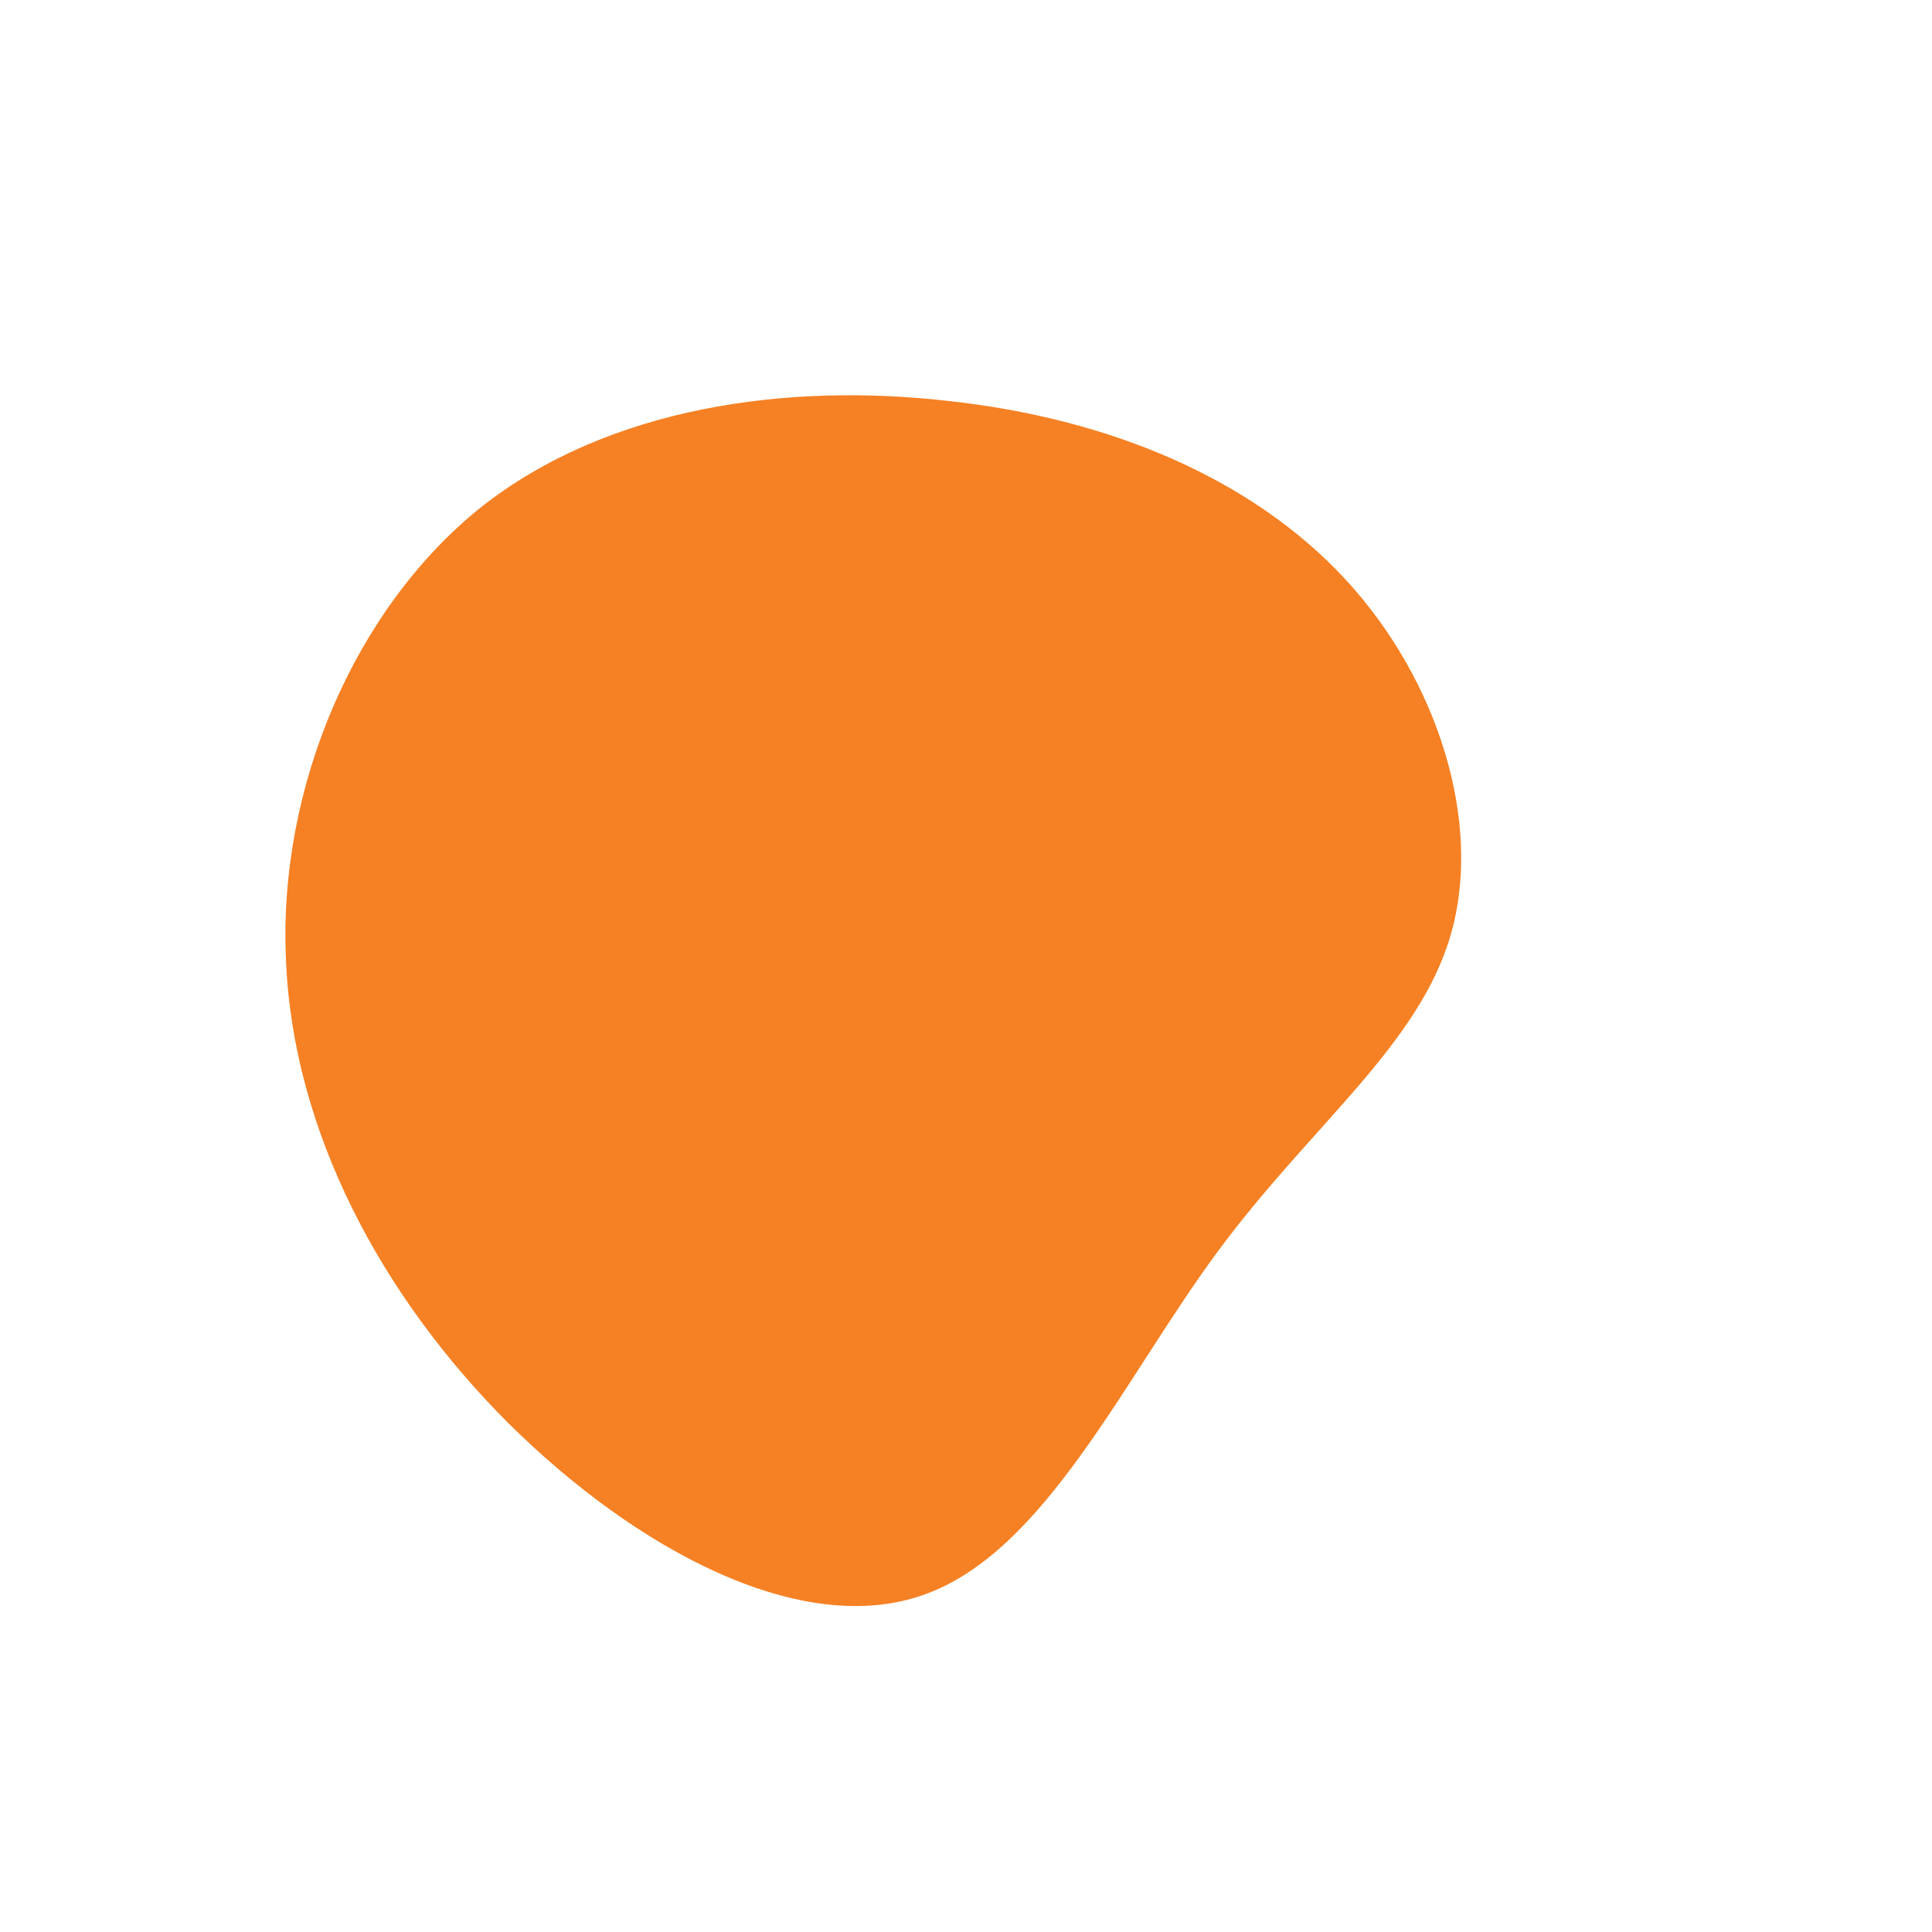
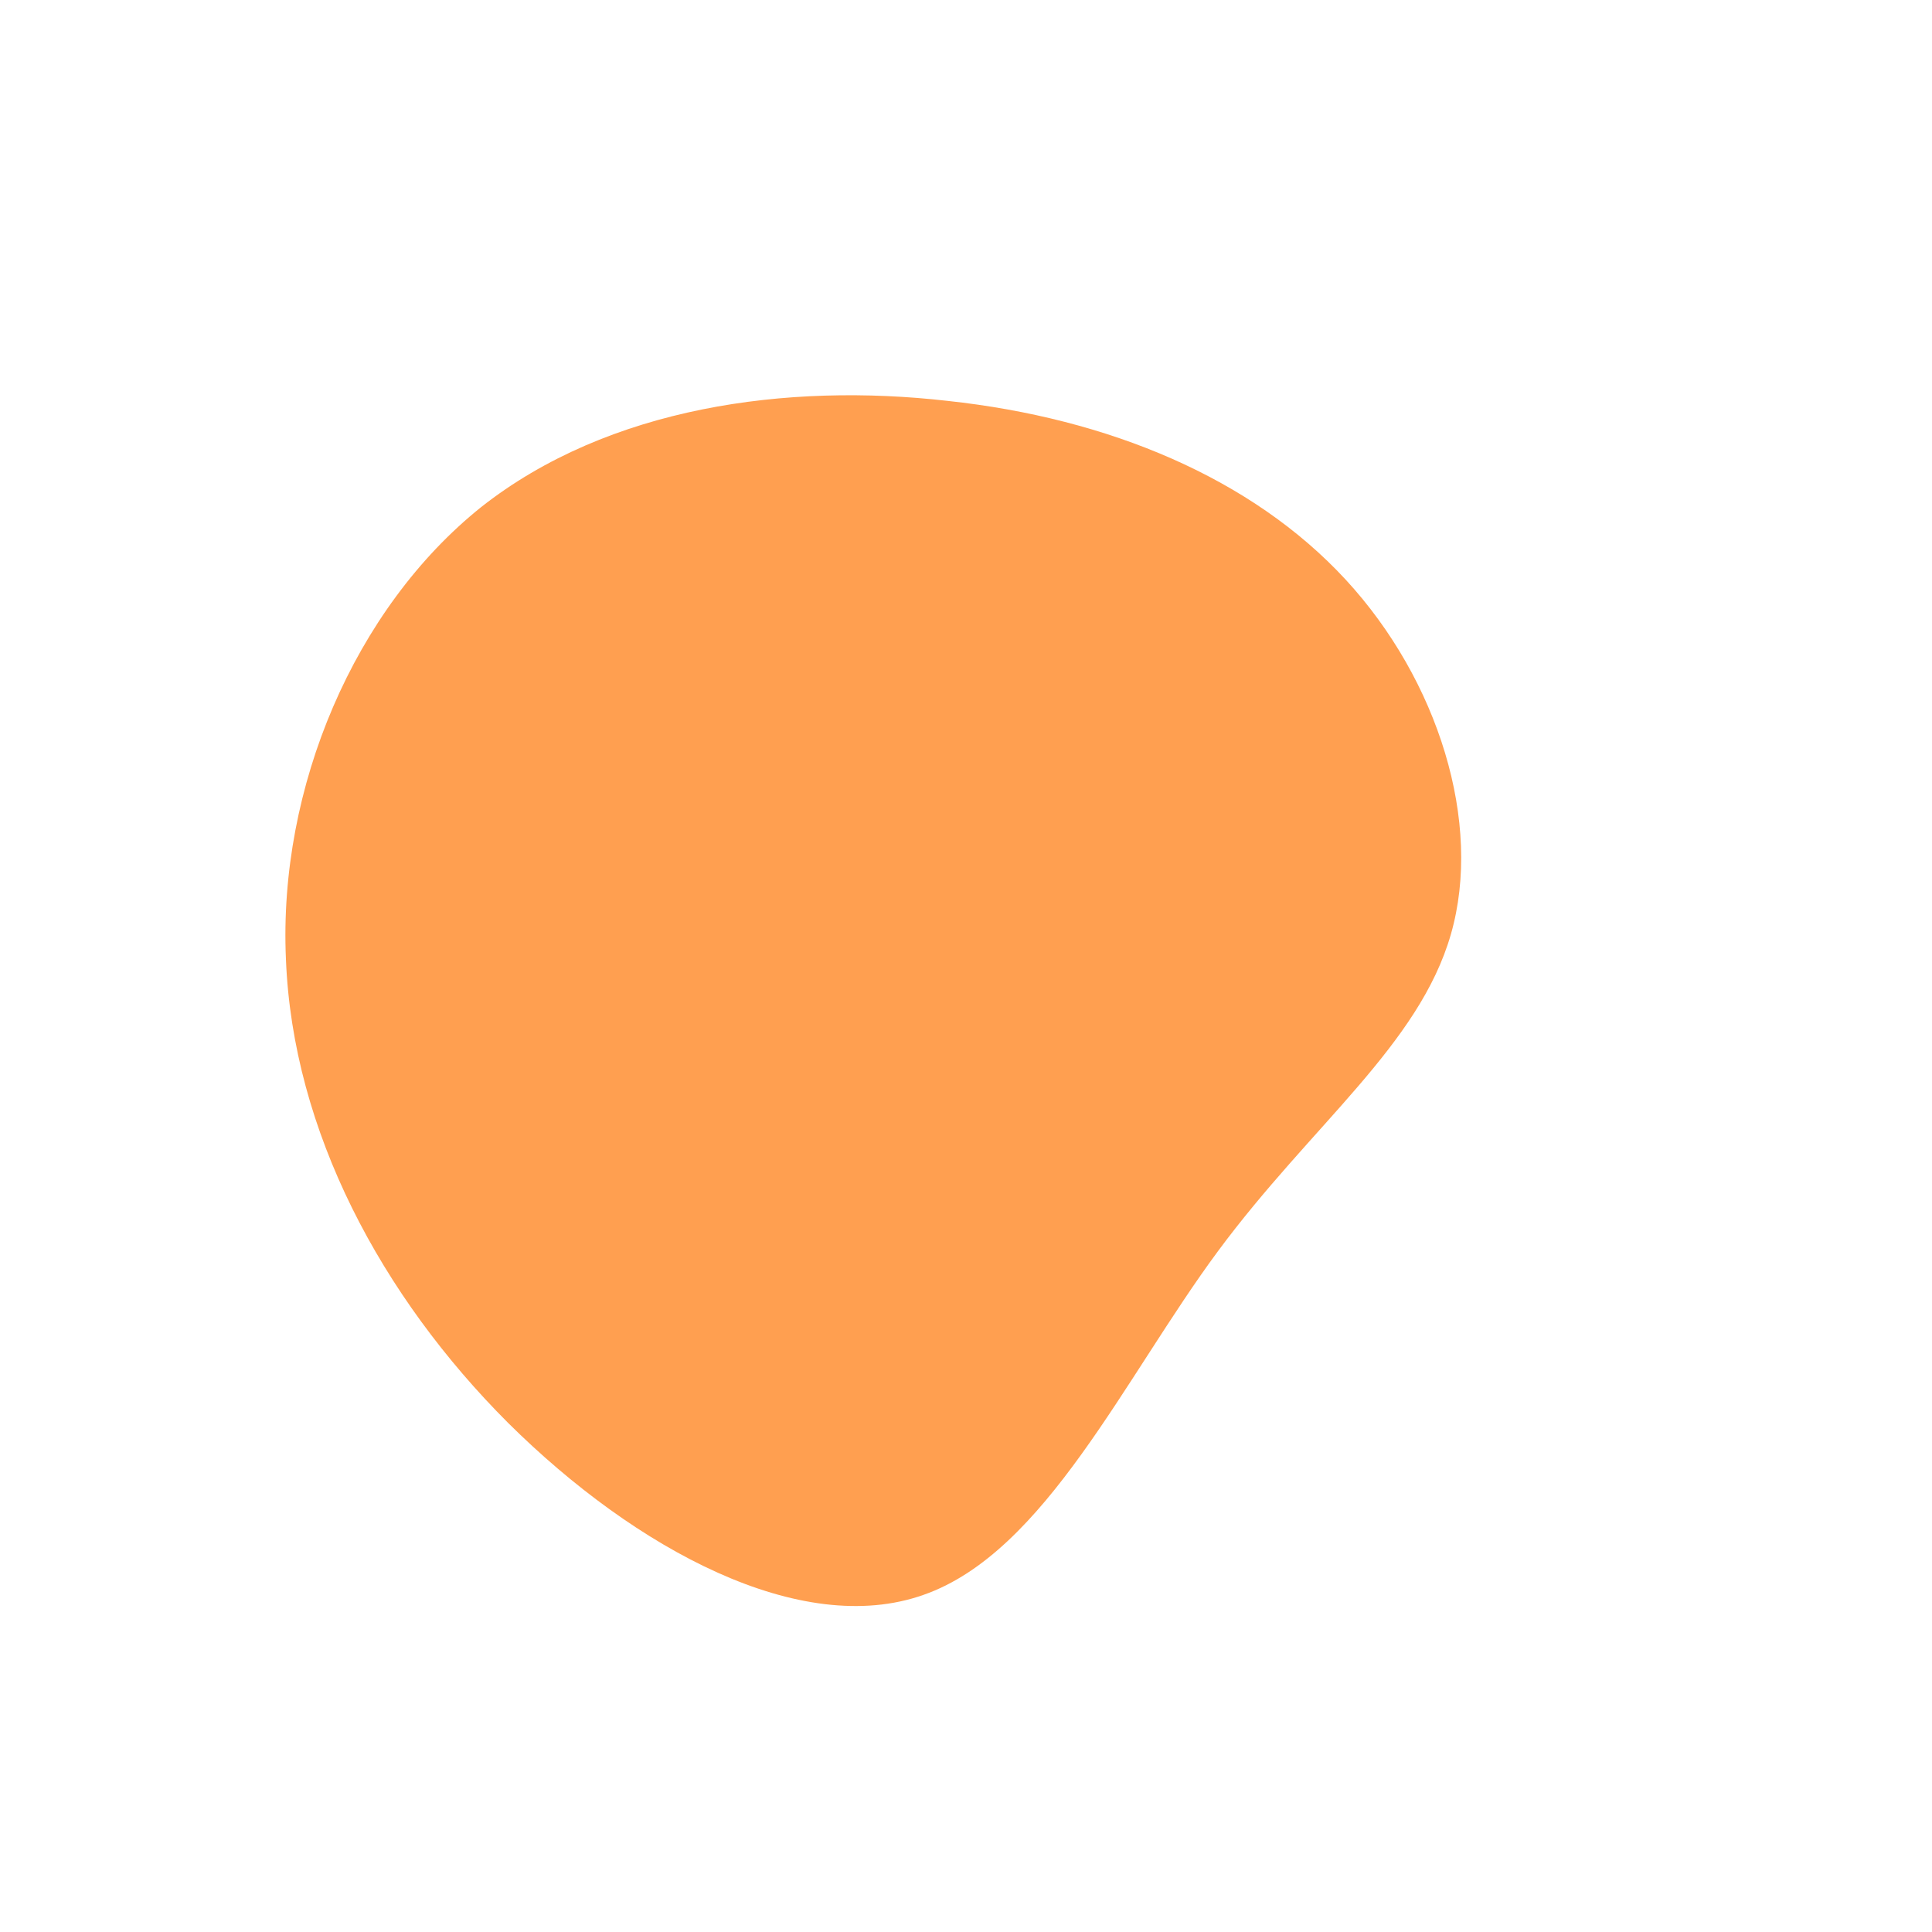
<svg xmlns="http://www.w3.org/2000/svg" viewBox="0 0 200 200">
-   <path fill="#F58124" d="M39.3,-40C48.9,-29.6,53.5,-14.8,50.2,-3.3C46.9,8.2,35.8,16.4,26.1,29.5C16.4,42.6,8.2,60.7,-4.4,65.1C-17.1,69.6,-34.2,60.4,-47.4,47.3C-60.5,34.2,-69.7,17.1,-70.4,-0.7C-71.2,-18.5,-63.3,-37,-50.2,-47.5C-37,-57.9,-18.5,-60.4,-1.9,-58.5C14.8,-56.7,29.6,-50.5,39.3,-40Z" transform="translate(100 100)" />
+   <path fill="#ff9f50" d="M39.3,-40C48.9,-29.6,53.5,-14.8,50.2,-3.3C46.9,8.2,35.8,16.4,26.1,29.5C16.4,42.6,8.2,60.7,-4.4,65.1C-17.1,69.6,-34.2,60.4,-47.4,47.3C-60.5,34.2,-69.7,17.1,-70.4,-0.7C-71.2,-18.5,-63.3,-37,-50.2,-47.5C-37,-57.9,-18.5,-60.4,-1.9,-58.5C14.8,-56.7,29.6,-50.5,39.3,-40Z" transform="translate(100 100)" />
</svg>
